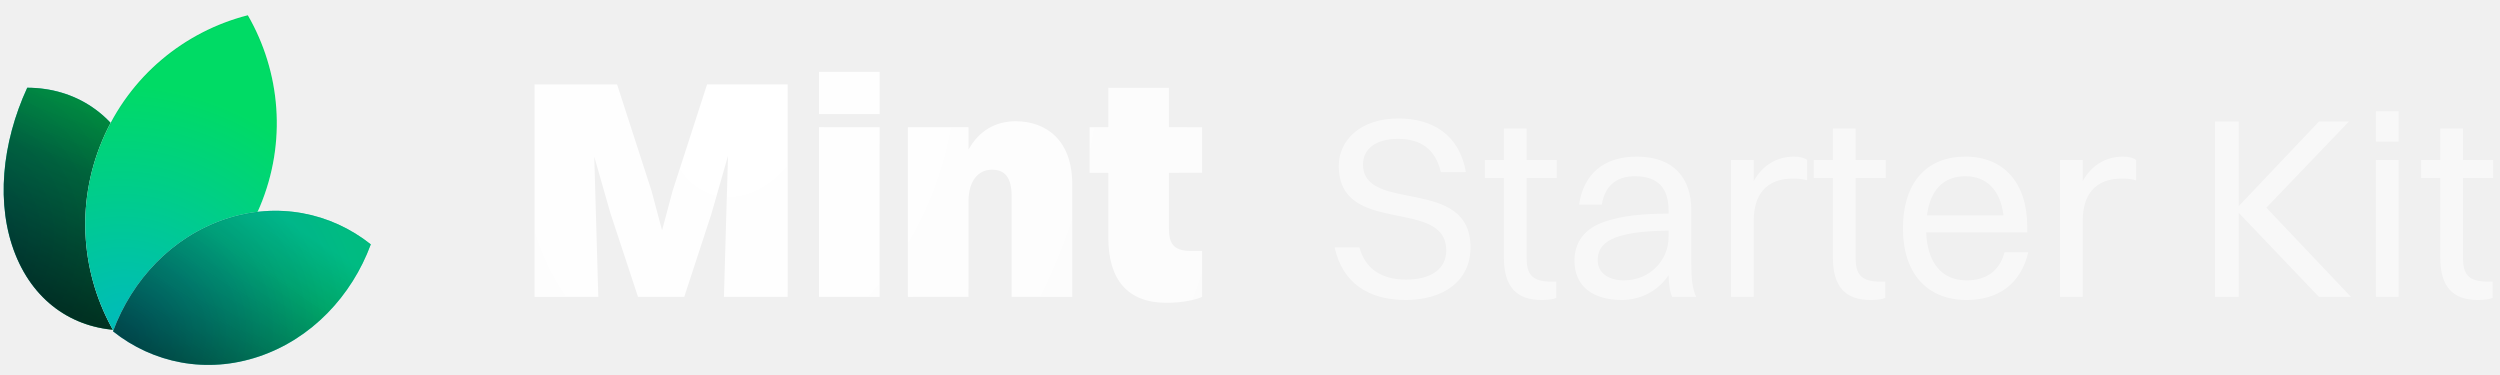
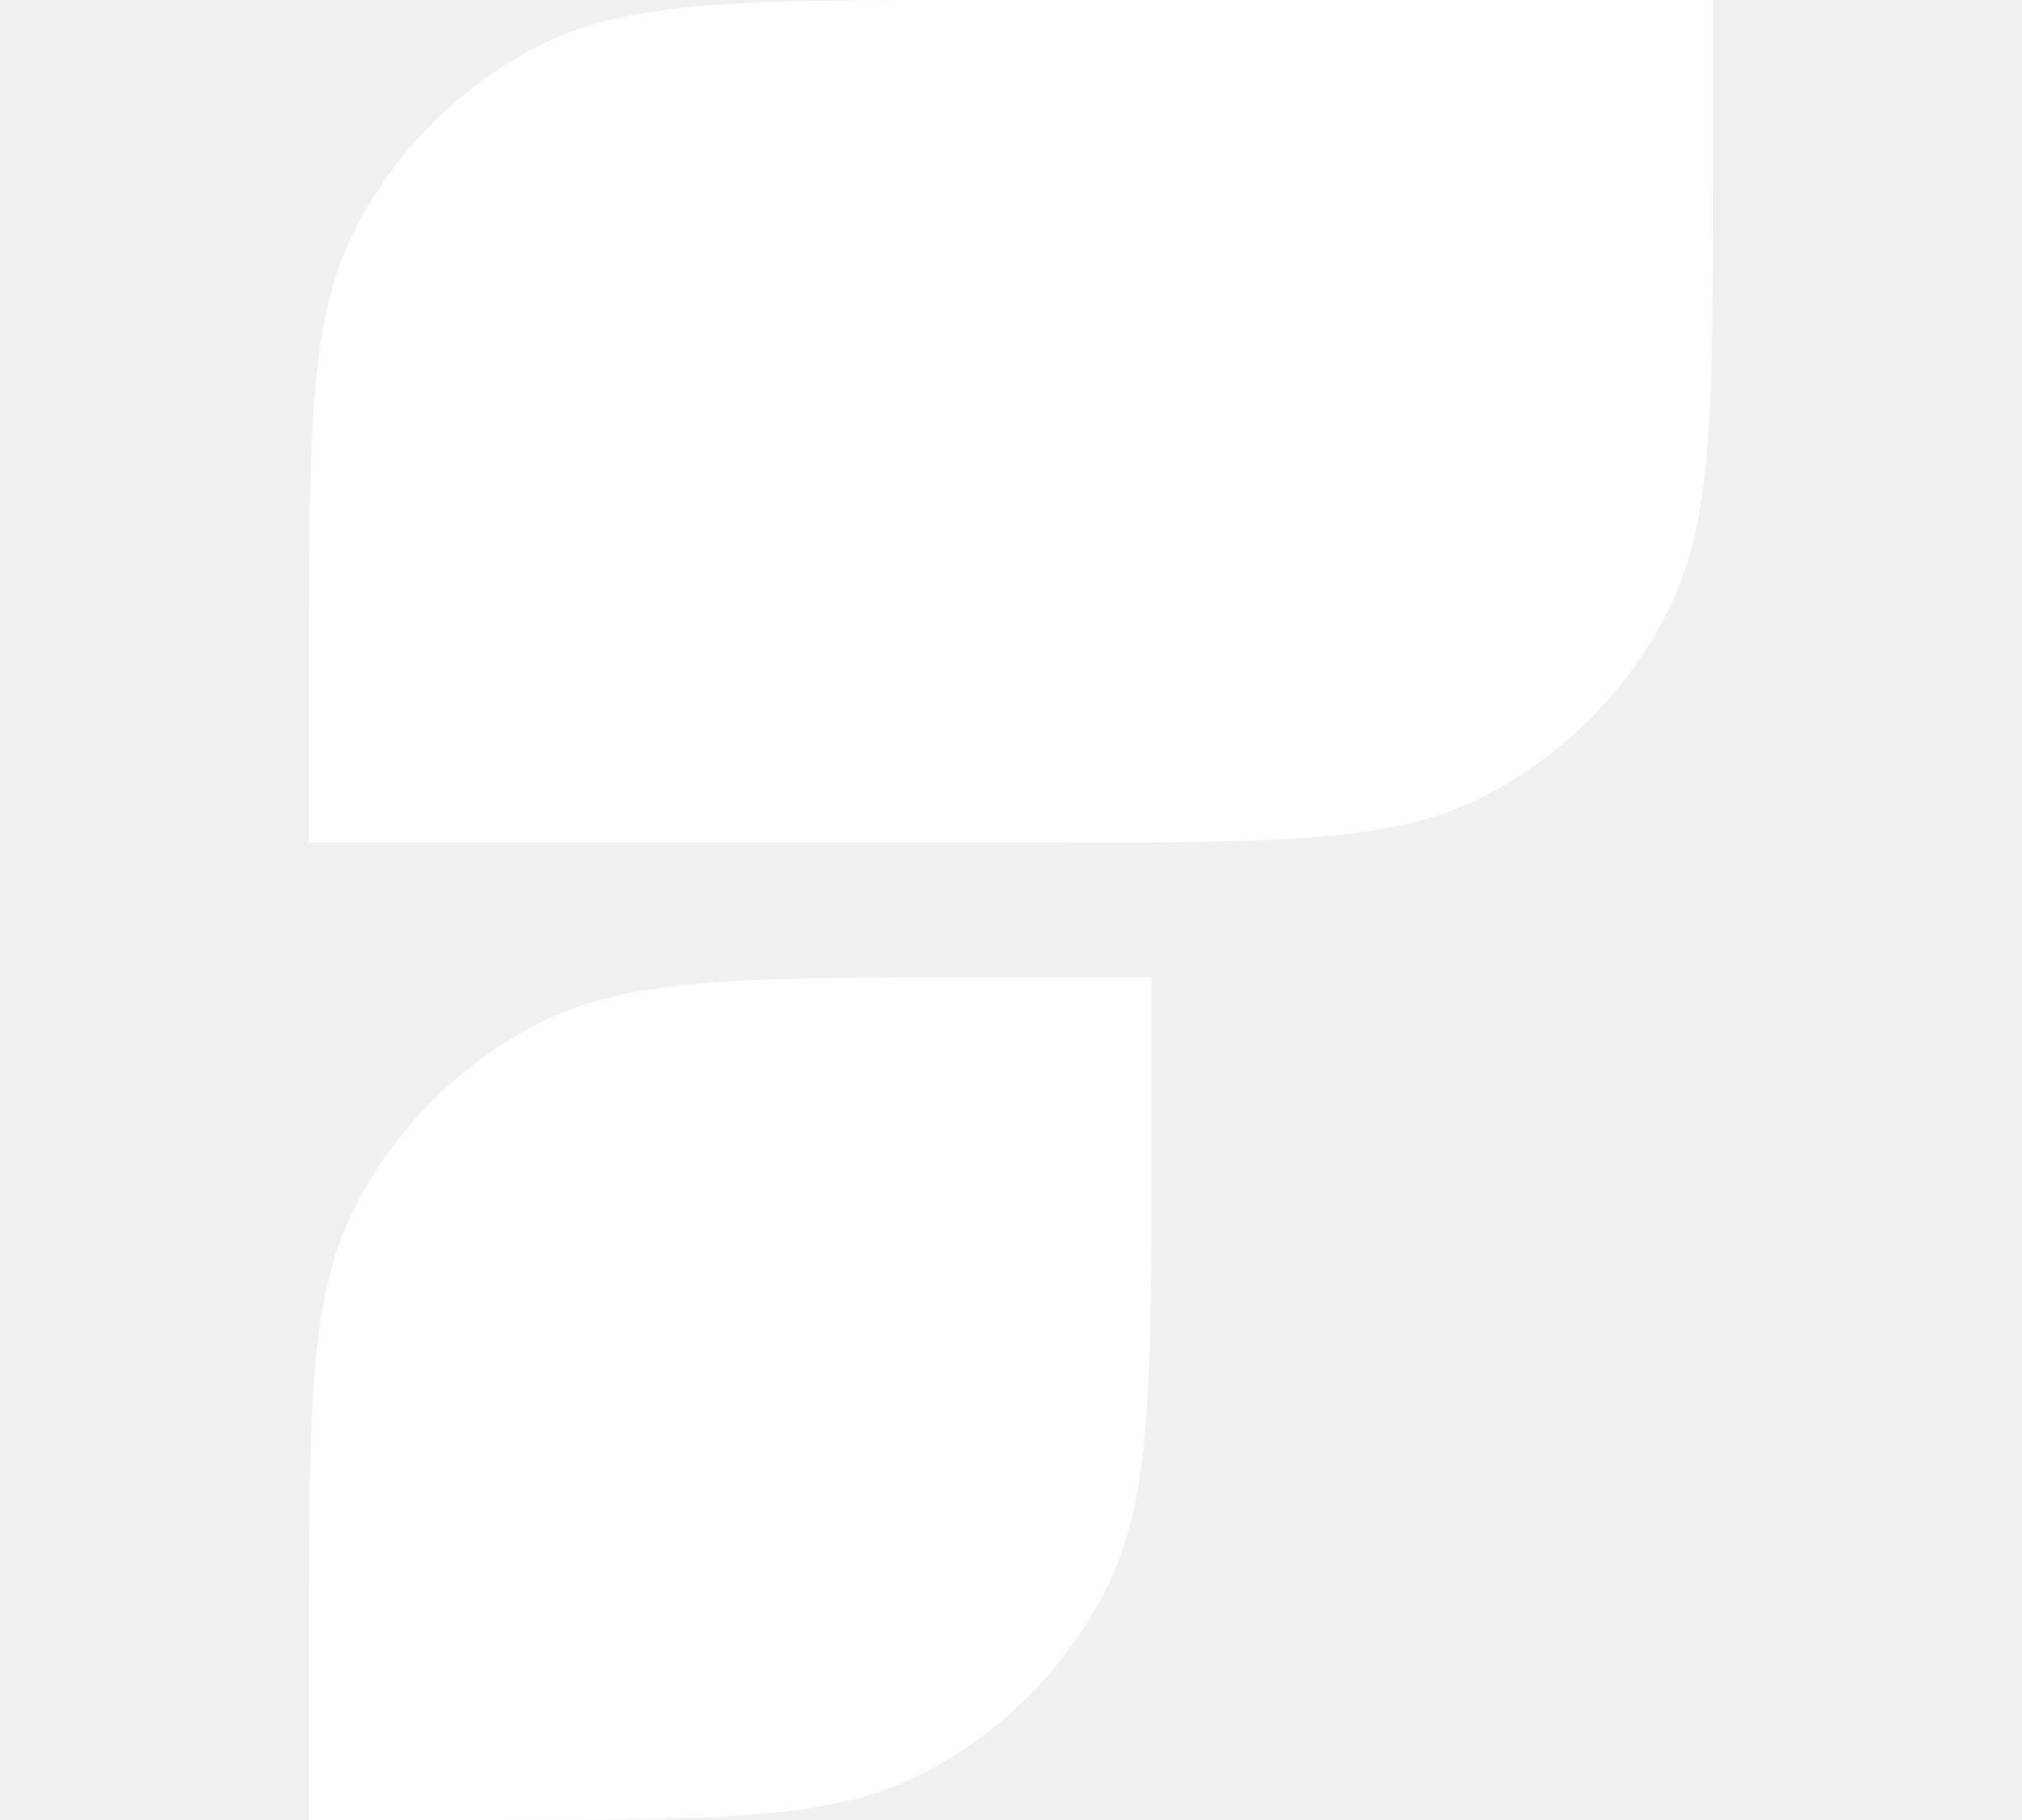
- <svg xmlns="http://www.w3.org/2000/svg" width="160" height="24" viewBox="0 0 160 24" fill="none">
-   <path d="M7.953 21.139C4.896 21.13 2.255 19.458 0.987 16.29C-0.28 13.121 0.109 9.163 1.744 5.615C4.801 5.624 7.442 7.296 8.71 10.465C9.977 13.633 9.588 17.591 7.953 21.139Z" fill="white" />
-   <path d="M7.953 21.139C4.896 21.13 2.255 19.458 0.987 16.29C-0.28 13.121 0.109 9.163 1.744 5.615C4.801 5.624 7.442 7.296 8.71 10.465C9.977 13.633 9.588 17.591 7.953 21.139Z" fill="url(#paint0_radial_115_109)" />
-   <path d="M7.953 21.139C4.896 21.13 2.255 19.458 0.987 16.29C-0.28 13.121 0.109 9.163 1.744 5.615C4.801 5.624 7.442 7.296 8.71 10.465C9.977 13.633 9.588 17.591 7.953 21.139Z" fill="black" fill-opacity="0.5" style="mix-blend-mode:hard-light" />
-   <path d="M7.953 21.139C4.896 21.13 2.255 19.458 0.987 16.29C-0.28 13.121 0.109 9.163 1.744 5.615C4.801 5.624 7.442 7.296 8.71 10.465C9.977 13.633 9.588 17.591 7.953 21.139Z" fill="url(#paint1_linear_115_109)" fill-opacity="0.5" style="mix-blend-mode:hard-light" />
-   <path d="M7.935 21.111C4.897 21.096 2.274 19.431 1.013 16.279C-0.248 13.124 0.136 9.182 1.762 5.643C4.8 5.659 7.423 7.324 8.684 10.476C9.945 13.63 9.561 17.572 7.935 21.111Z" stroke="url(#paint2_linear_115_109)" stroke-opacity="0.05" stroke-width="0.056" />
-   <path d="M7.31 21.257C11.354 20.221 14.884 17.375 16.628 13.236C18.373 9.097 17.945 4.587 15.86 0.976C11.816 2.012 8.287 4.858 6.542 8.998C4.797 13.137 5.225 17.646 7.31 21.257Z" fill="white" />
-   <path d="M7.31 21.257C11.354 20.221 14.884 17.375 16.628 13.236C18.373 9.097 17.945 4.587 15.86 0.976C11.816 2.012 8.287 4.858 6.542 8.998C4.797 13.137 5.225 17.646 7.31 21.257Z" fill="url(#paint3_radial_115_109)" />
-   <path d="M16.602 13.225C14.864 17.349 11.351 20.187 7.324 21.225C5.253 17.624 4.829 13.132 6.568 9.009C8.306 4.885 11.819 2.047 15.846 1.009C17.918 4.61 18.341 9.101 16.602 13.225Z" stroke="url(#paint4_linear_115_109)" stroke-opacity="0.05" stroke-width="0.056" />
-   <path d="M7.234 21.207C9.789 23.237 13.21 23.951 16.577 22.814C19.944 21.677 22.506 18.945 23.73 15.638C21.175 13.608 17.754 12.894 14.387 14.031C11.02 15.168 8.458 17.901 7.234 21.207Z" fill="white" />
-   <path d="M7.234 21.207C9.789 23.237 13.21 23.951 16.577 22.814C19.944 21.677 22.506 18.945 23.73 15.638C21.175 13.608 17.754 12.894 14.387 14.031C11.02 15.168 8.458 17.901 7.234 21.207Z" fill="url(#paint5_radial_115_109)" />
-   <path d="M7.234 21.207C9.789 23.237 13.21 23.951 16.577 22.814C19.944 21.677 22.506 18.945 23.73 15.638C21.175 13.608 17.754 12.894 14.387 14.031C11.02 15.168 8.458 17.901 7.234 21.207Z" fill="black" fill-opacity="0.2" style="mix-blend-mode:hard-light" />
-   <path d="M7.234 21.207C9.789 23.237 13.21 23.951 16.577 22.814C19.944 21.677 22.506 18.945 23.73 15.638C21.175 13.608 17.754 12.894 14.387 14.031C11.02 15.168 8.458 17.901 7.234 21.207Z" fill="url(#paint6_linear_115_109)" fill-opacity="0.5" style="mix-blend-mode:hard-light" />
-   <path d="M16.568 22.787C13.218 23.918 9.814 23.212 7.267 21.198C8.492 17.907 11.044 15.189 14.396 14.058C17.747 12.927 21.15 13.633 23.697 15.648C22.472 18.938 19.92 21.656 16.568 22.787Z" stroke="url(#paint7_linear_115_109)" stroke-opacity="0.05" stroke-width="0.056" />
-   <path d="M34.212 19V5.4H39.492L41.692 12.2L42.372 14.74L43.052 12.2L45.252 5.4H50.412V19H46.332L46.592 9.98L45.532 13.68L43.792 19H40.832L39.052 13.6L38.032 10.02L38.292 19H34.212ZM52.416 7.3V4.6H56.295V7.3H52.416ZM52.416 19V8.14H56.295V19H52.416ZM58.104 19V8.14H61.984V9.58C62.664 8.34 63.744 7.76 65.004 7.76C66.964 7.76 68.624 8.98 68.624 11.78V19H64.744V12.56C64.744 11.34 64.304 10.86 63.484 10.86C62.604 10.86 61.984 11.58 61.984 12.88V19H58.104ZM70.933 15.22V11.06H69.733V8.14H70.933V5.62H74.813V8.14H76.933V11.06H74.813V14.6C74.813 15.5 75.033 16.06 76.213 16.06H76.933V19C76.493 19.2 75.673 19.38 74.653 19.38C72.153 19.38 70.933 17.88 70.933 15.22Z" fill="url(#paint8_radial_115_109)" />
-   <path d="M87.232 10.519C87.232 13.687 94.112 11.229 94.112 15.832C94.112 17.994 92.364 19.198 89.971 19.198C87.562 19.198 85.912 18.093 85.417 15.832H87.001C87.364 17.169 88.371 17.895 89.987 17.895C91.671 17.895 92.561 17.152 92.561 16.03C92.561 12.598 85.681 15.155 85.681 10.618C85.681 9.001 87.034 7.582 89.509 7.582C91.671 7.582 93.403 8.621 93.816 11.014H92.215C91.868 9.529 90.912 8.886 89.476 8.886C88.057 8.886 87.232 9.529 87.232 10.519ZM96.25 16.476V11.393H95.029V10.239H96.25V8.226H97.702V10.239H99.632V11.393H97.702V16.476C97.702 17.532 98.015 18.026 99.302 18.026H99.599V19.066C99.434 19.148 99.071 19.198 98.659 19.198C97.025 19.198 96.25 18.323 96.25 16.476ZM102.516 13.093H101.064C101.345 11.162 102.615 10.024 104.76 10.024C107.103 10.024 108.242 11.393 108.242 13.44V16.888C108.242 17.895 108.324 18.521 108.555 19H107.021C106.856 18.654 106.806 18.142 106.79 17.614C106.047 18.72 104.859 19.198 103.803 19.198C101.988 19.198 100.767 18.357 100.767 16.69C100.767 15.486 101.427 14.611 102.714 14.182C103.902 13.786 105.107 13.687 106.79 13.671V13.473C106.79 12.053 106.13 11.278 104.628 11.278C103.374 11.278 102.698 11.971 102.516 13.093ZM102.252 16.657C102.252 17.465 102.929 17.944 103.952 17.944C105.569 17.944 106.79 16.674 106.79 15.172V14.759C103.061 14.793 102.252 15.585 102.252 16.657ZM110.787 19V10.239H112.239V11.591C112.833 10.519 113.774 10.024 114.83 10.024C115.176 10.024 115.49 10.107 115.655 10.239V11.542C115.407 11.46 115.094 11.427 114.747 11.427C112.998 11.427 112.239 12.515 112.239 14.1V19H110.787ZM117.305 16.476V11.393H116.084V10.239H117.305V8.226H118.757V10.239H120.688V11.393H118.757V16.476C118.757 17.532 119.071 18.026 120.358 18.026H120.655V19.066C120.49 19.148 120.127 19.198 119.714 19.198C118.081 19.198 117.305 18.323 117.305 16.476ZM129.809 16.145C129.33 18.192 127.862 19.198 125.865 19.198C123.324 19.198 121.79 17.482 121.79 14.627C121.79 11.658 123.324 10.024 125.783 10.024C128.258 10.024 129.743 11.723 129.743 14.512V14.875H123.275C123.357 16.838 124.281 17.944 125.865 17.944C127.103 17.944 127.977 17.35 128.291 16.145H129.809ZM125.783 11.278C124.38 11.278 123.539 12.152 123.324 13.786H128.225C128.027 12.169 127.152 11.278 125.783 11.278ZM131.843 19V10.239H133.295V11.591C133.889 10.519 134.829 10.024 135.885 10.024C136.232 10.024 136.545 10.107 136.71 10.239V11.542C136.463 11.46 136.149 11.427 135.803 11.427C134.054 11.427 133.295 12.515 133.295 14.1V19H131.843ZM141.763 19V7.78H143.281V13.192L148.413 7.78H150.327L145.047 13.291L150.459 19H148.413L143.281 13.621V19H141.763ZM152.06 9.067V7.12H153.512V9.067H152.06ZM152.06 19V10.239H153.512V19H152.06ZM156.178 16.476V11.393H154.957V10.239H156.178V8.226H157.63V10.239H159.56V11.393H157.63V16.476C157.63 17.532 157.943 18.026 159.23 18.026H159.527V19.066C159.362 19.148 158.999 19.198 158.587 19.198C156.953 19.198 156.178 18.323 156.178 16.476Z" fill="white" fill-opacity="0.55" />
-   <defs>
-     <radialGradient id="paint0_radial_115_109" cx="0" cy="0" r="1" gradientUnits="userSpaceOnUse" gradientTransform="translate(-3.00503 15.023) rotate(-10.029) scale(17.9572 17.784)">
-       <stop stop-color="#00B0BB" />
-       <stop offset="1" stop-color="#00DB65" />
-     </radialGradient>
-     <linearGradient id="paint1_linear_115_109" x1="7.39" y1="4.813" x2="1.63" y2="18.689" gradientUnits="userSpaceOnUse">
-       <stop stop-color="#18E299" />
-       <stop offset="1" />
-     </linearGradient>
-     <linearGradient id="paint2_linear_115_109" x1="7.948" y1="8.016" x2="1.761" y2="18.746" gradientUnits="userSpaceOnUse">
-       <stop />
-       <stop offset="1" stop-opacity="0" />
-     </linearGradient>
-     <radialGradient id="paint3_radial_115_109" cx="0" cy="0" r="1" gradientUnits="userSpaceOnUse" gradientTransform="translate(8.11404 20.8822) rotate(-75.7542) scale(21.6246 23.7772)">
-       <stop stop-color="#00BBBB" />
-       <stop offset="0.713" stop-color="#00DB65" />
-     </radialGradient>
-     <linearGradient id="paint4_linear_115_109" x1="7.602" y1="5.871" x2="15.556" y2="16.372" gradientUnits="userSpaceOnUse">
-       <stop />
-       <stop offset="1" stop-opacity="0" />
-     </linearGradient>
-     <radialGradient id="paint5_radial_115_109" cx="0" cy="0" r="1" gradientUnits="userSpaceOnUse" gradientTransform="translate(7.84537 21.5181) rotate(-20.3525) scale(18.5603 17.32)">
-       <stop stop-color="#00B0BB" />
-       <stop offset="1" stop-color="#00DB65" />
-     </radialGradient>
-     <linearGradient id="paint6_linear_115_109" x1="16.808" y1="13.007" x2="10.041" y2="22.994" gradientUnits="userSpaceOnUse">
-       <stop stop-color="#00B1BC" />
-       <stop offset="1" />
-     </linearGradient>
-     <linearGradient id="paint7_linear_115_109" x1="16.808" y1="13.007" x2="14.169" y2="23.841" gradientUnits="userSpaceOnUse">
-       <stop />
-       <stop offset="1" stop-opacity="0" />
-     </linearGradient>
-     <radialGradient id="paint8_radial_115_109" cx="0" cy="0" r="1" gradientUnits="userSpaceOnUse" gradientTransform="translate(47.2781 7) rotate(19.0047) scale(67.5582 85.7506)">
-       <stop stop-color="white" />
-       <stop offset="1" stop-color="white" stop-opacity="0.5" />
-     </radialGradient>
-   </defs>
+ <svg xmlns="http://www.w3.org/2000/svg" width="20" height="18" viewBox="0 0 375 486" fill="white" class="my-2 fill-white opacity-100 duration-100 hover:scale-110 hover:opacity-100 dark:fill-white-600">
+   <path d="M0 178.875C0 116.93 0 85.958 11.864 62.215C22.753 40.422 40.422 22.753 62.215 11.864C85.958 0 116.93 0 178.875 0H375V46.125C375 108.07 375 139.042 363.136 162.785C352.247 184.578 334.578 202.247 312.785 213.136C289.042 225 258.07 225 196.125 225H0V178.875Z" fill="" />
+   <path d="M0 439.875C0 377.93 0 346.958 11.864 323.215C22.753 301.422 40.422 283.753 62.215 272.864C85.958 261 116.93 261 178.875 261H225V307.125C225 369.07 225 400.042 213.136 423.785C202.247 445.578 184.578 463.247 162.785 474.136C139.042 486 108.07 486 46.125 486H0V439.875Z" fill="" />
</svg>
